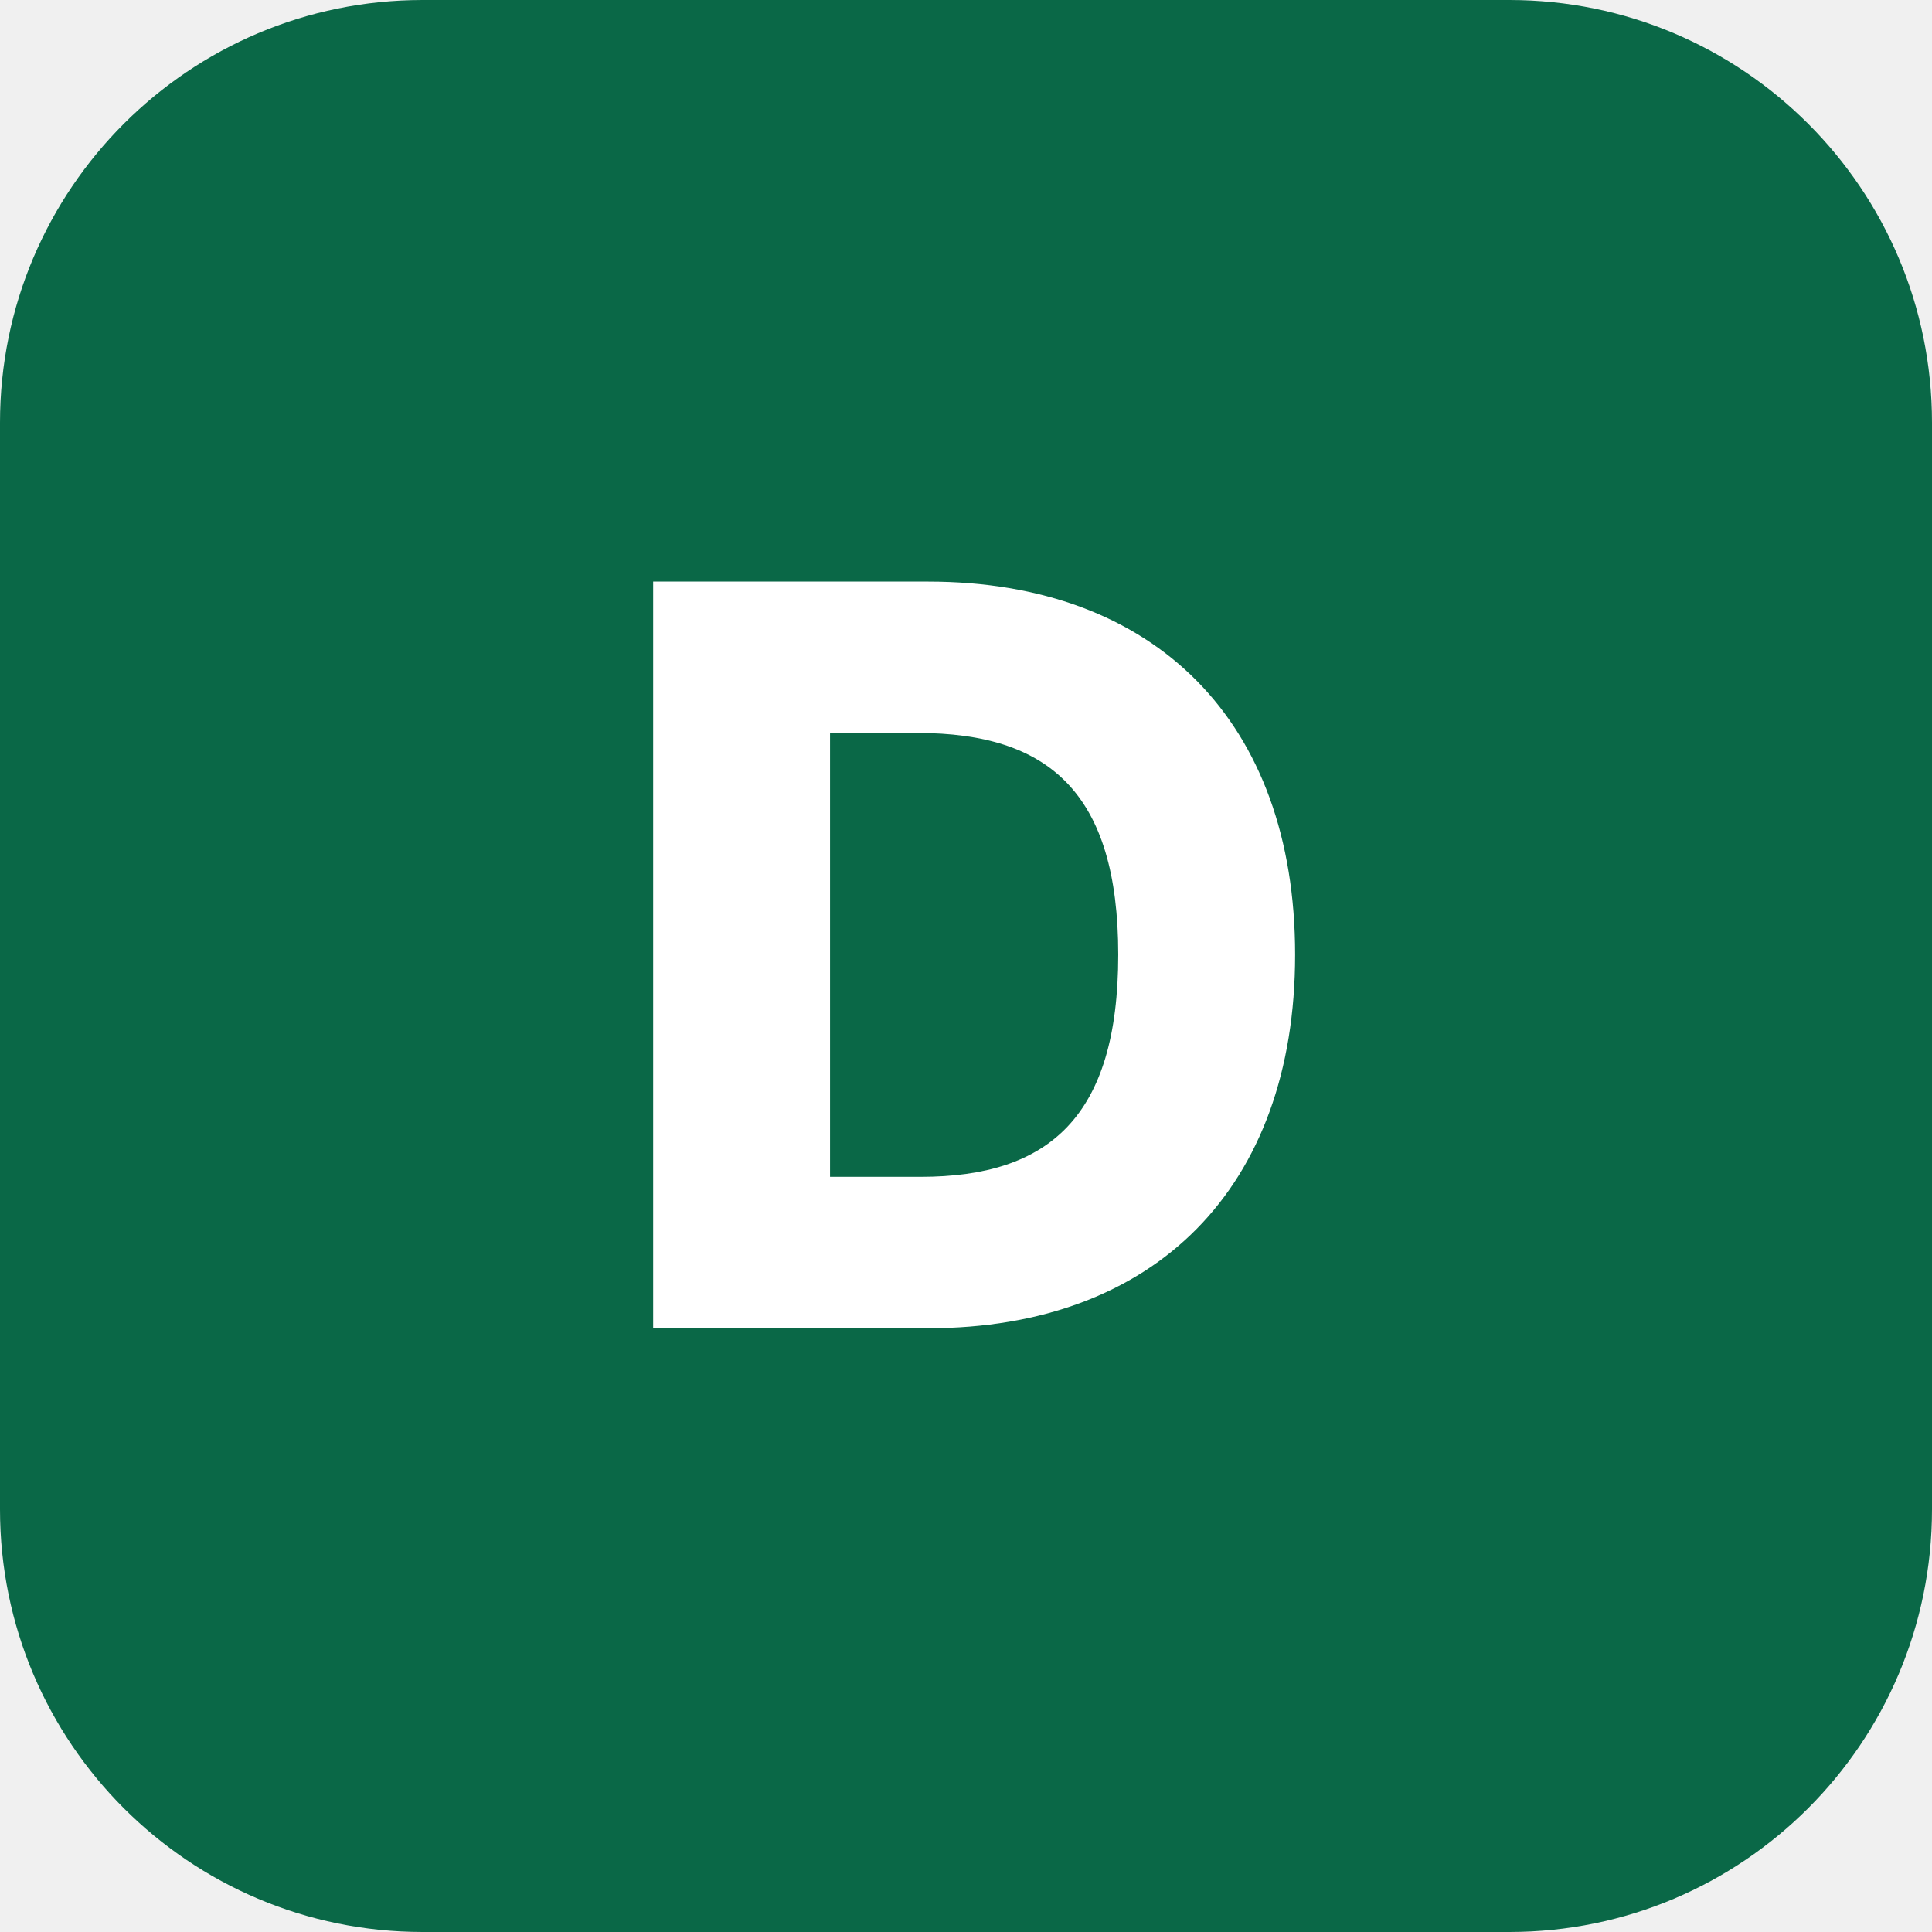
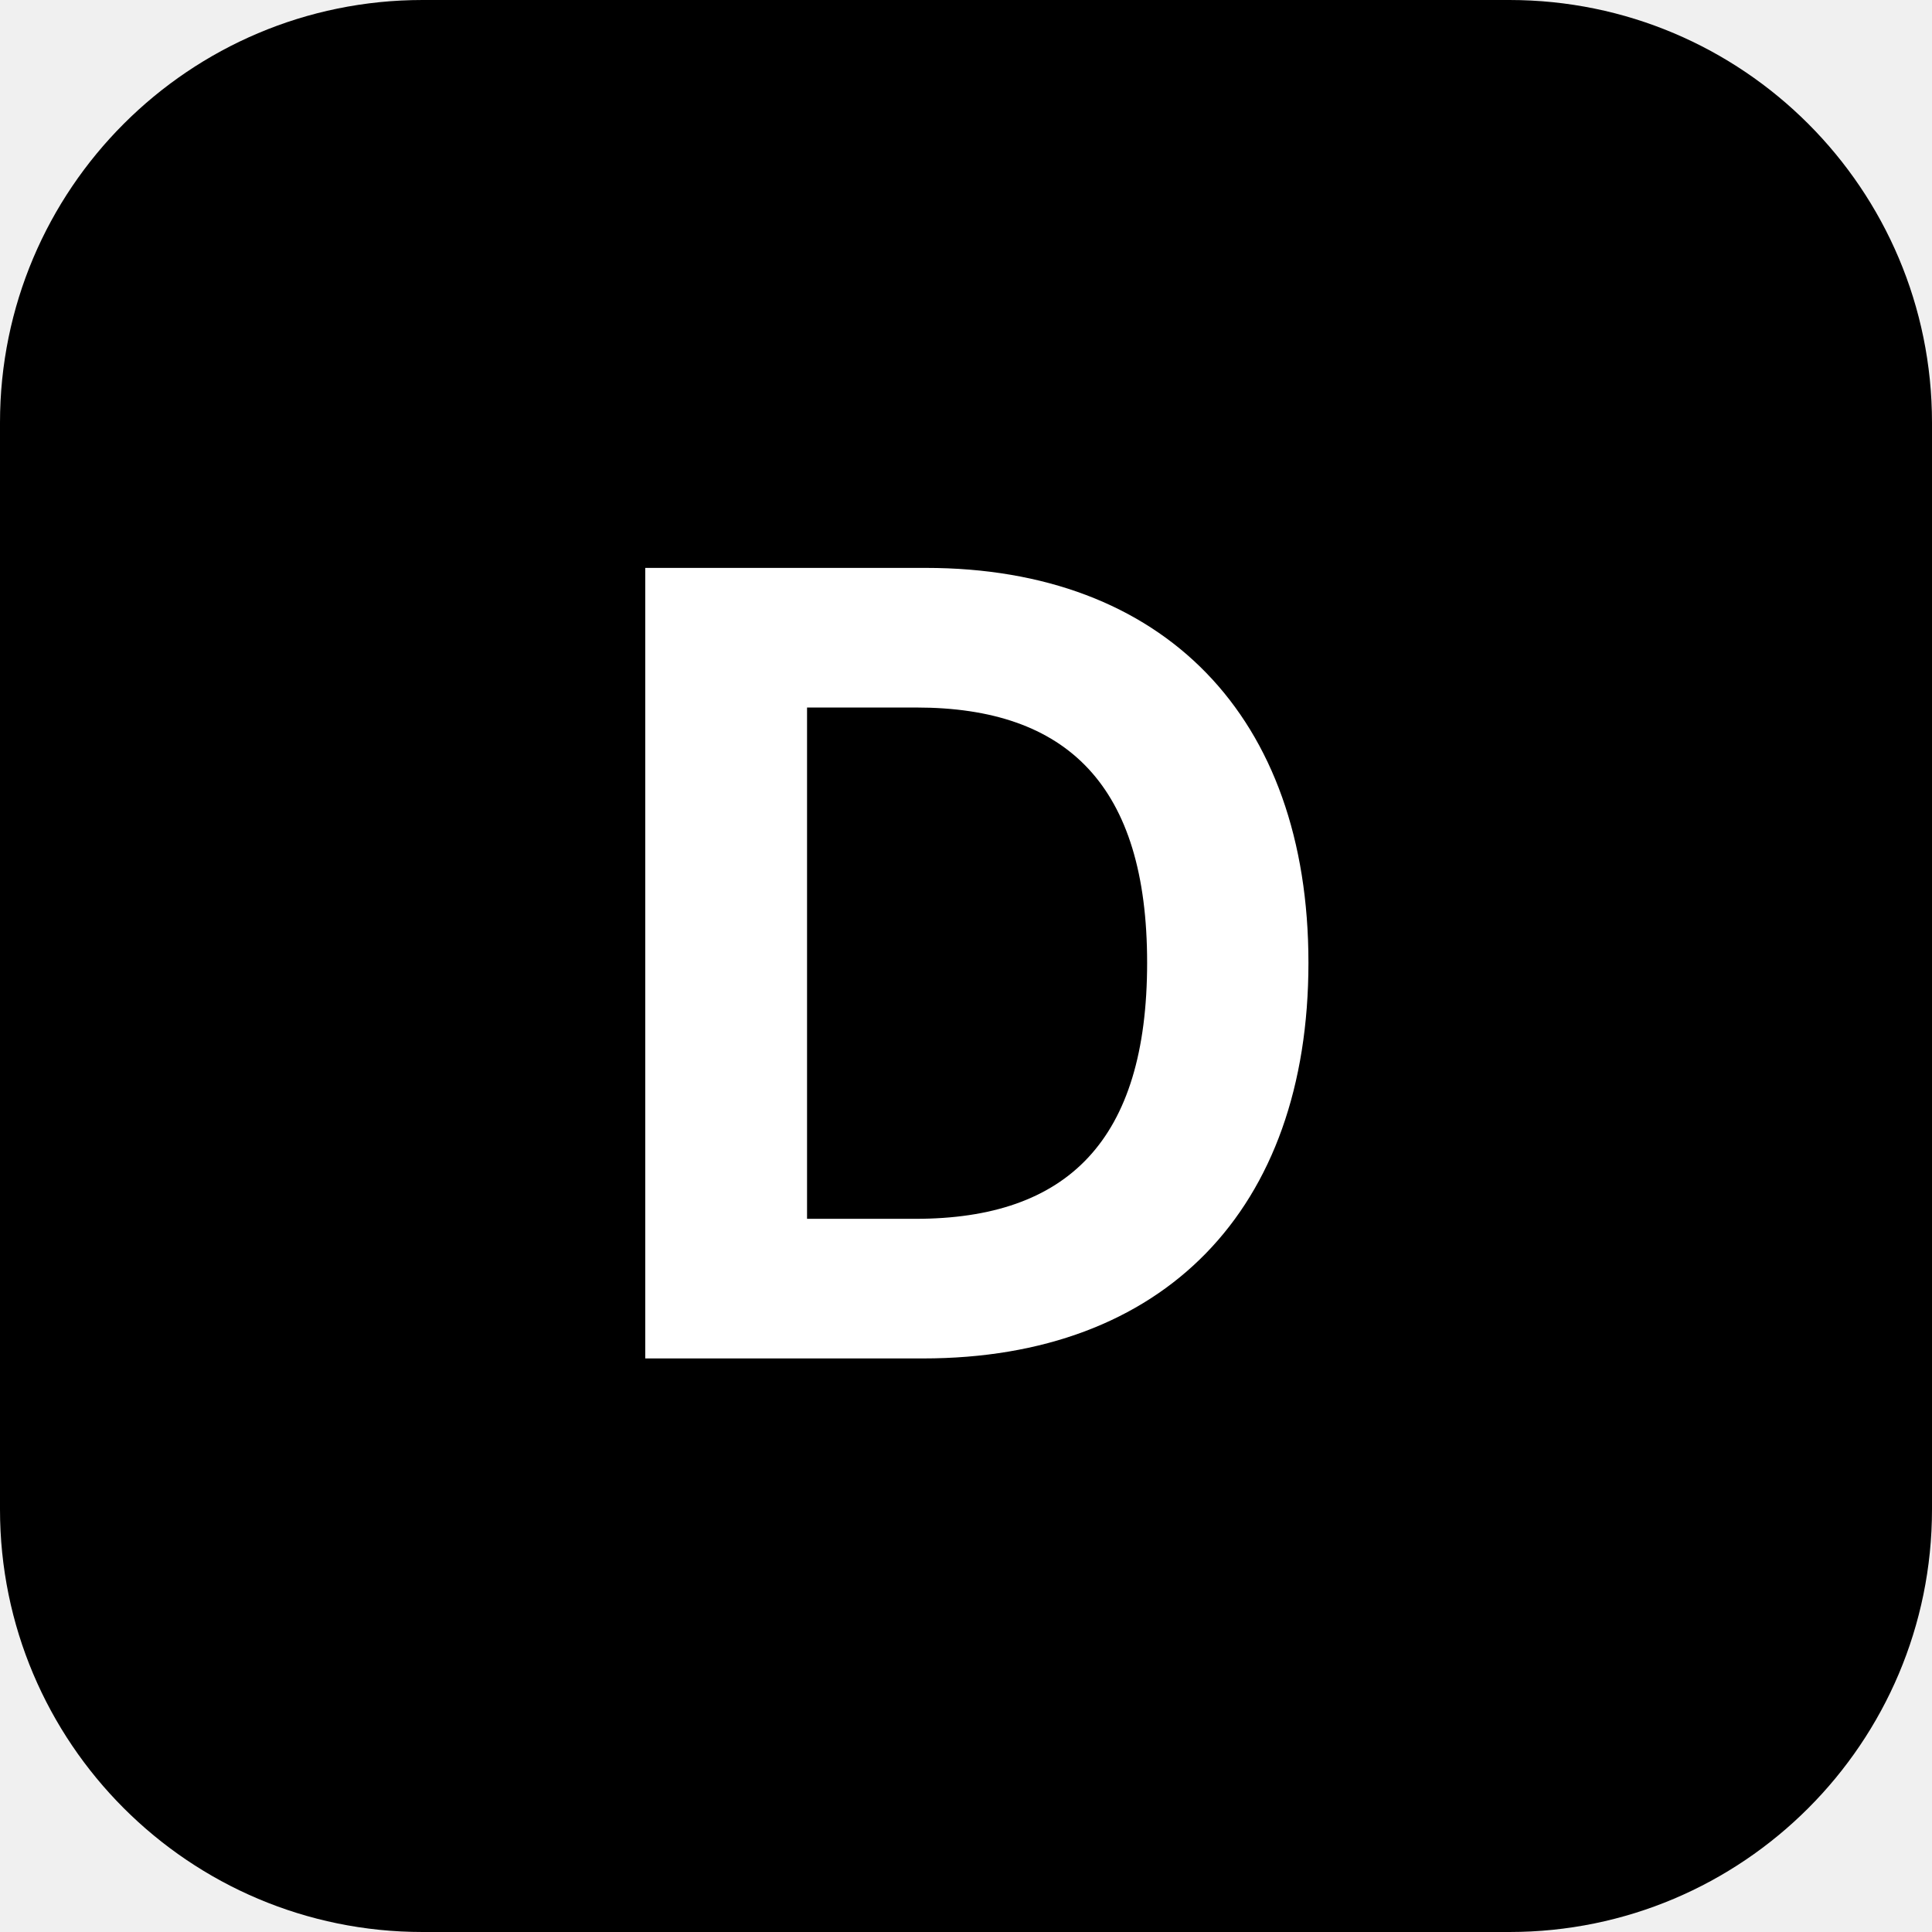
<svg xmlns="http://www.w3.org/2000/svg" viewBox="0 0 64 64">
-   <rect width="64" height="64" rx="14" fill="#0a6847" />
-   <text x="32" y="44" font-family="Inter, system-ui, sans-serif" font-size="34" font-weight="800" fill="#ffffff" text-anchor="middle">D</text>
+   <rect width="64" height="64" rx="14" fill="#000000" />
+   <text x="32" y="45" font-family="Inter, Helvetica, system-ui, sans-serif" font-size="36" font-weight="700" fill="#ffffff" text-anchor="middle">D</text>
</svg>
